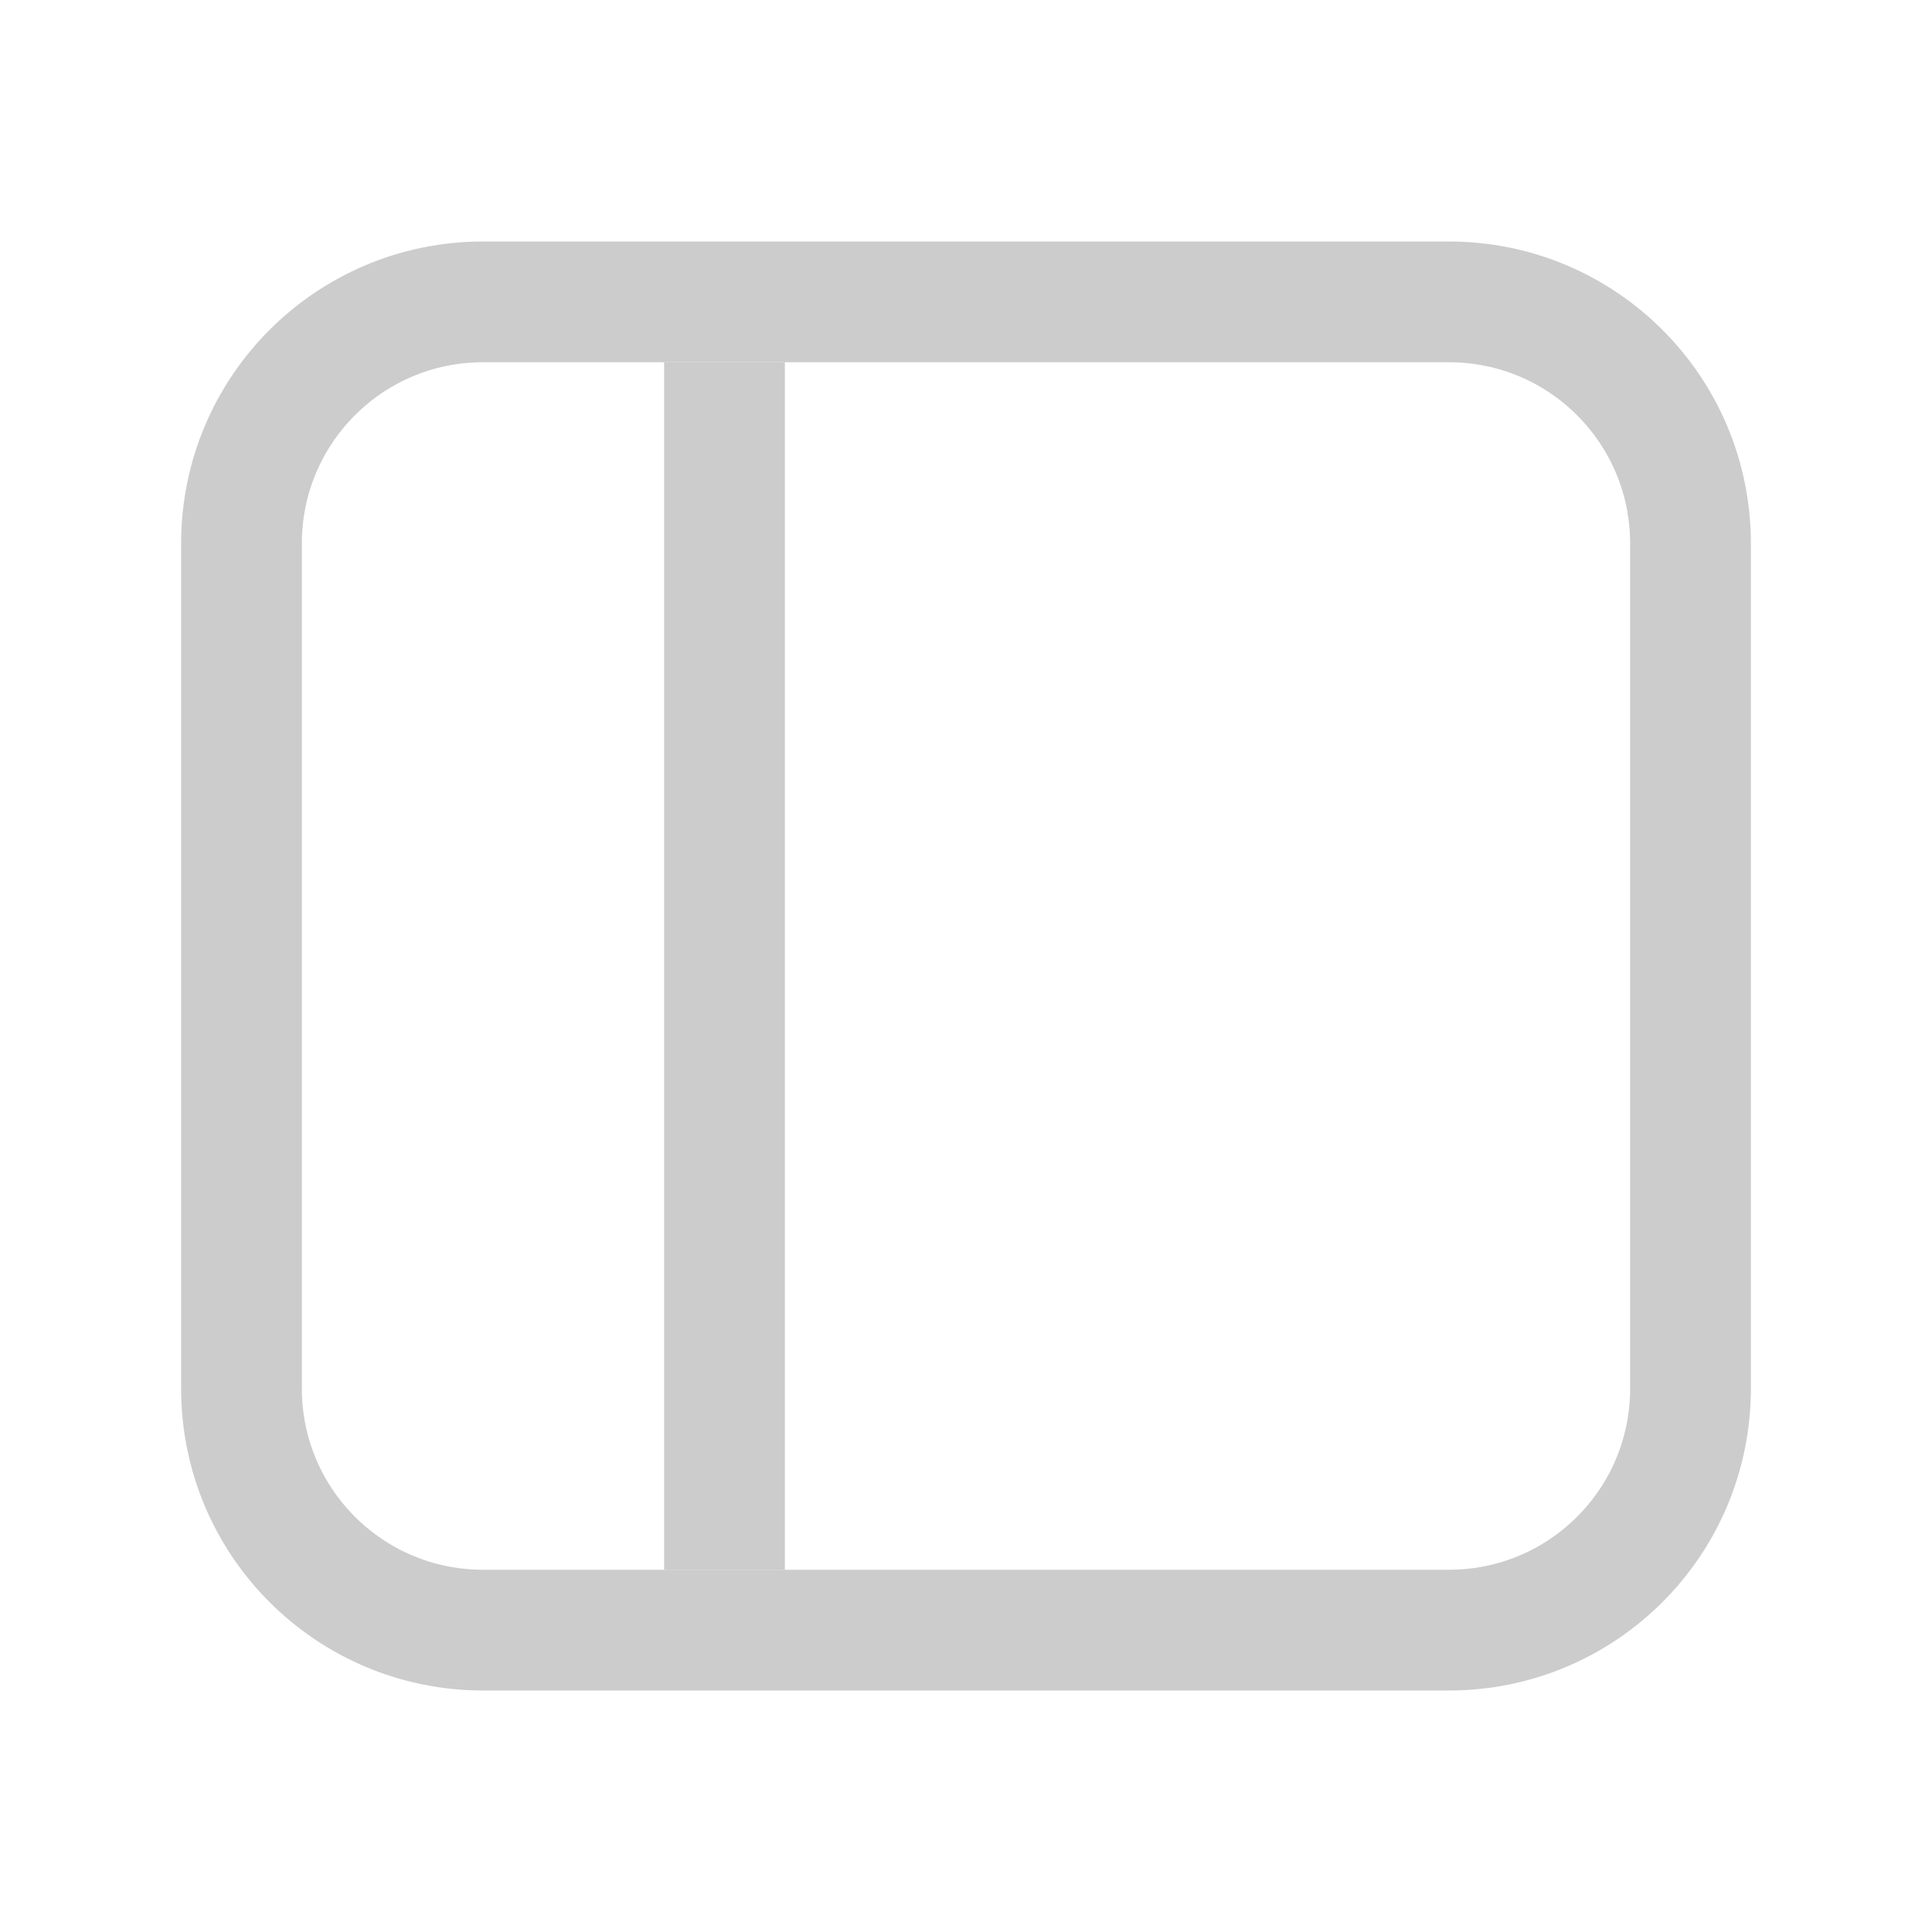
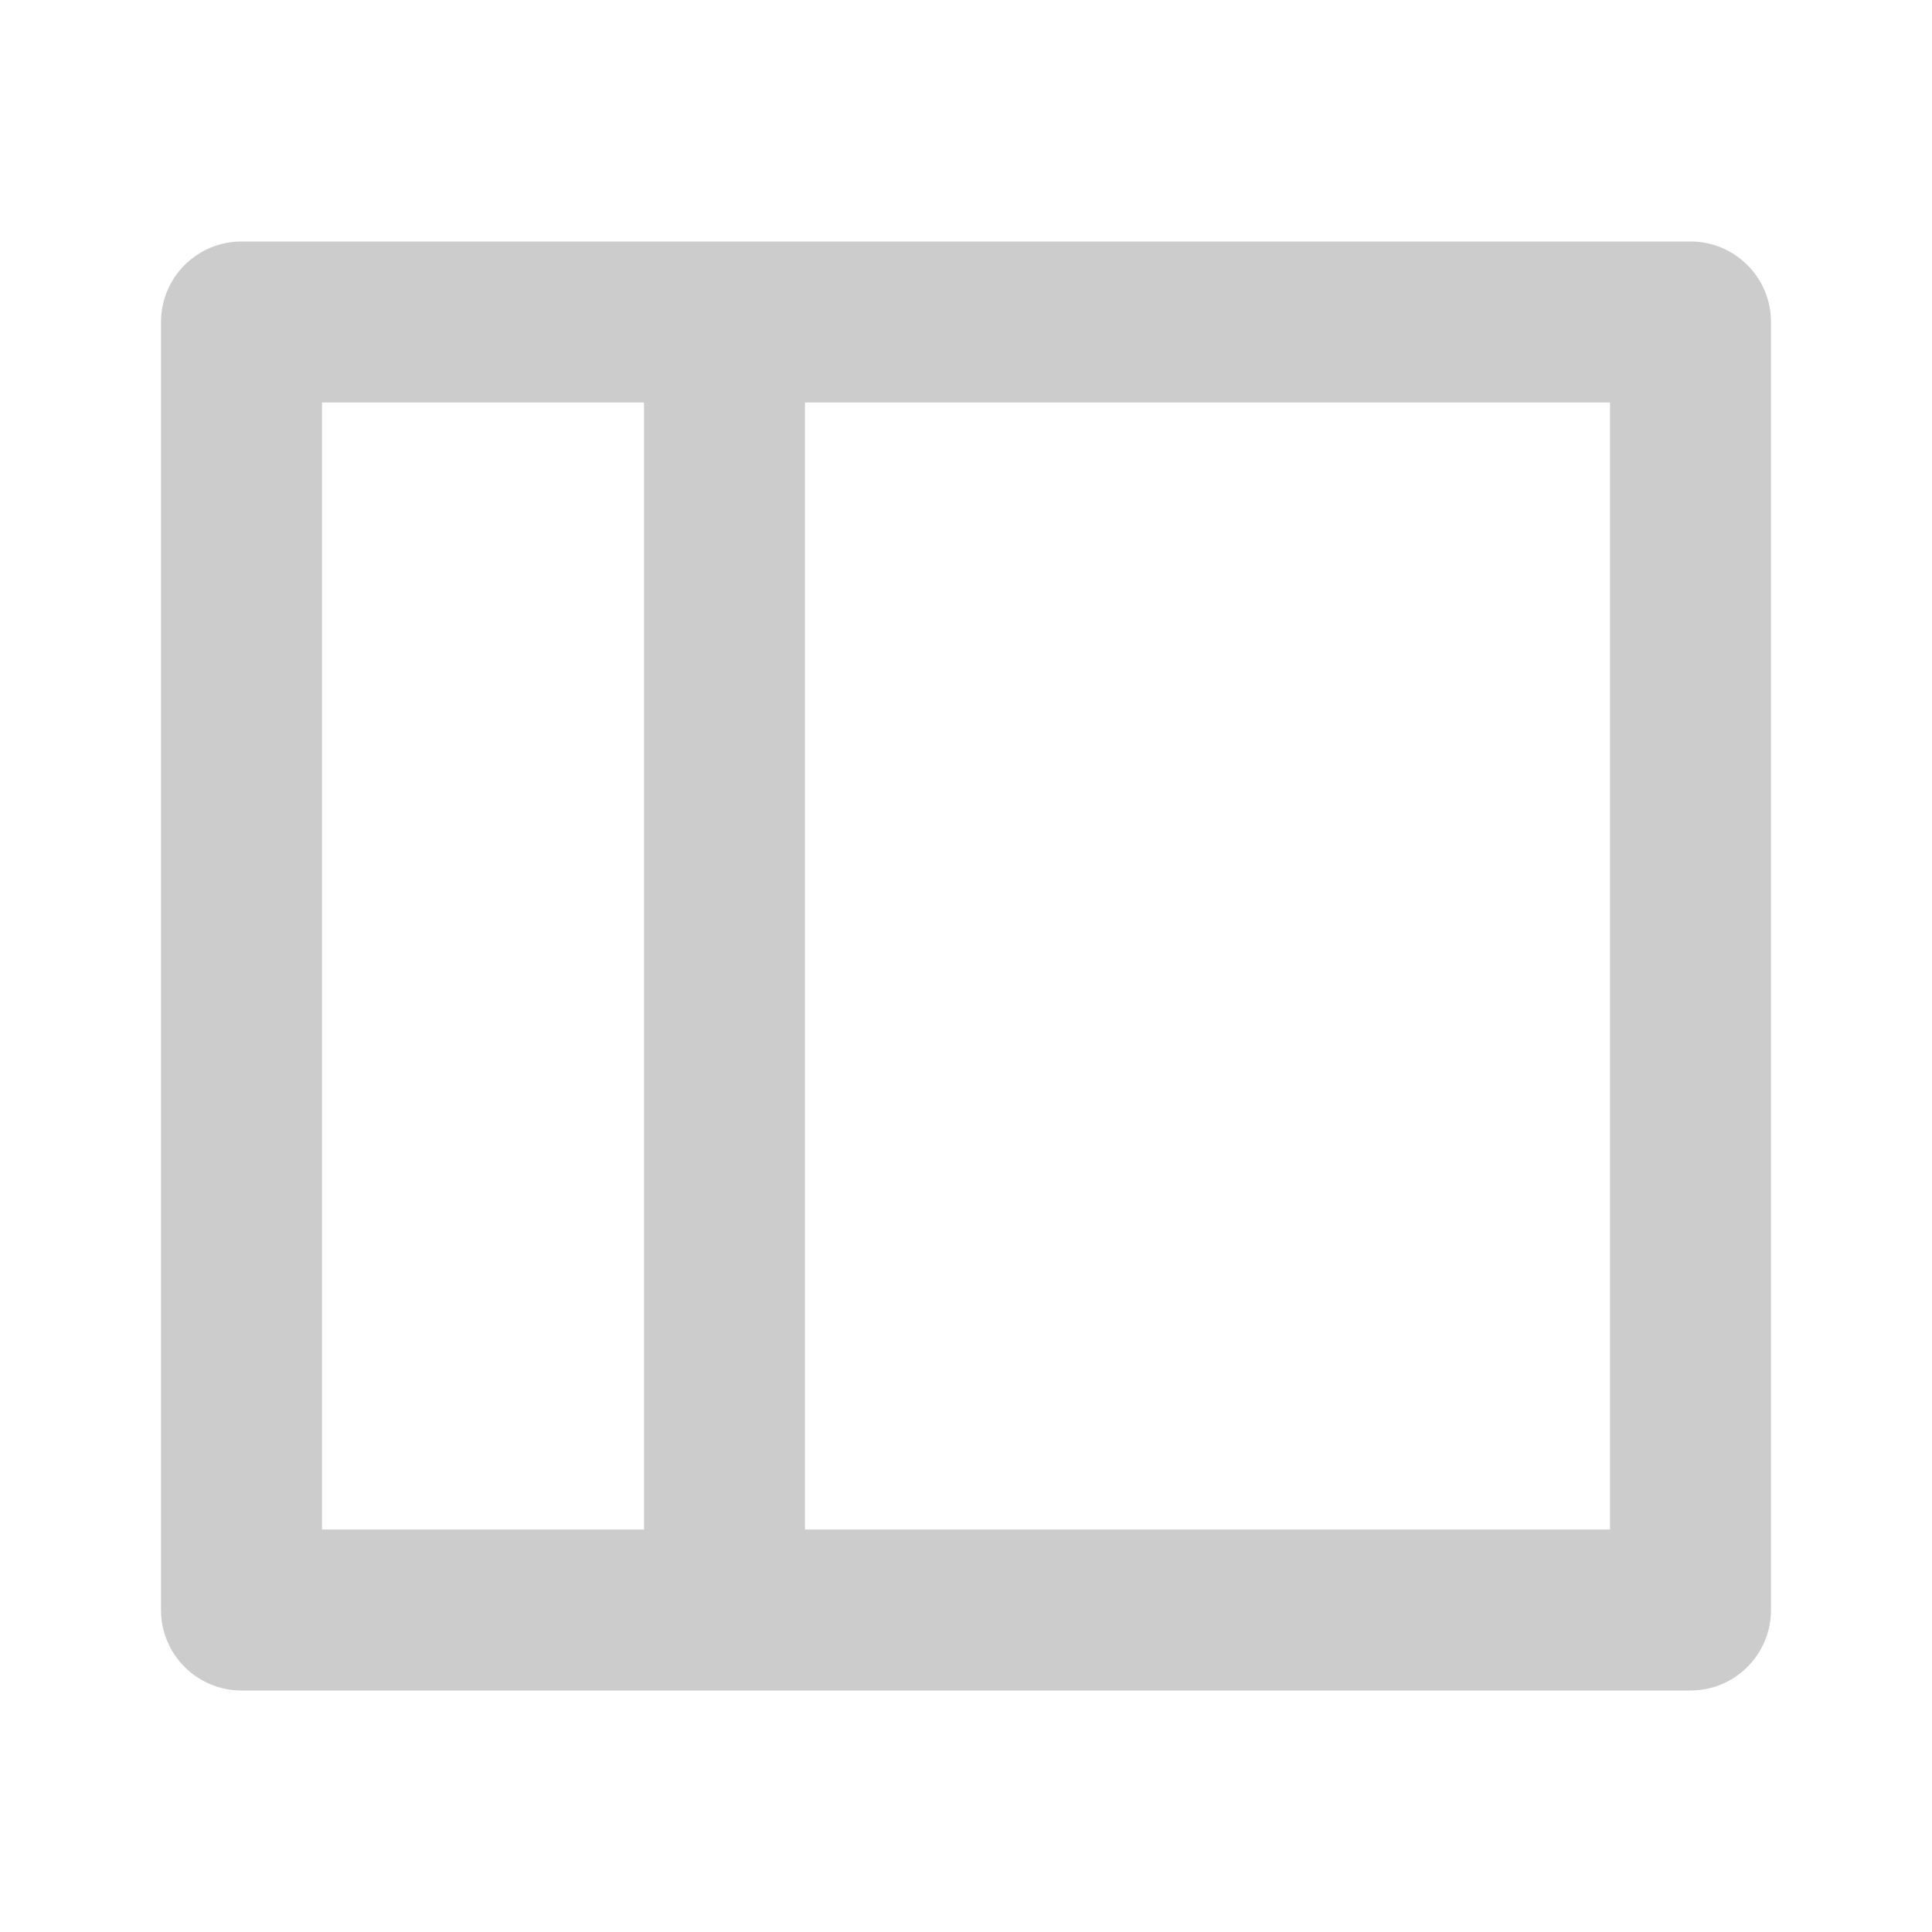
- <svg xmlns="http://www.w3.org/2000/svg" width="16" height="16" viewBox="0 0 16 16" fill="none">
-   <path d="M2 11.5V4.5C2 3.395 2.895 2.5 4 2.5H12C13.105 2.5 14 3.395 14 4.5V11.5C14 12.605 13.105 13.5 12 13.5H4C2.895 13.5 2 12.605 2 11.5Z" stroke="#CCCCCC" />
-   <path d="M6 3V13" stroke="#CCCCCC" />
+ <svg xmlns="http://www.w3.org/2000/svg" viewBox="0 0 24 24" fill="rgba(204,204,204,1)">
+   <path d="M3 3H21C21.552 3 22 3.448 22 4V20C22 20.552 21.552 21 21 21H3C2.448 21 2 20.552 2 20V4C2 3.448 2.448 3 3 3ZM8 5H4V19H8V5ZM10 5V19H20V5H10Z" />
</svg>
